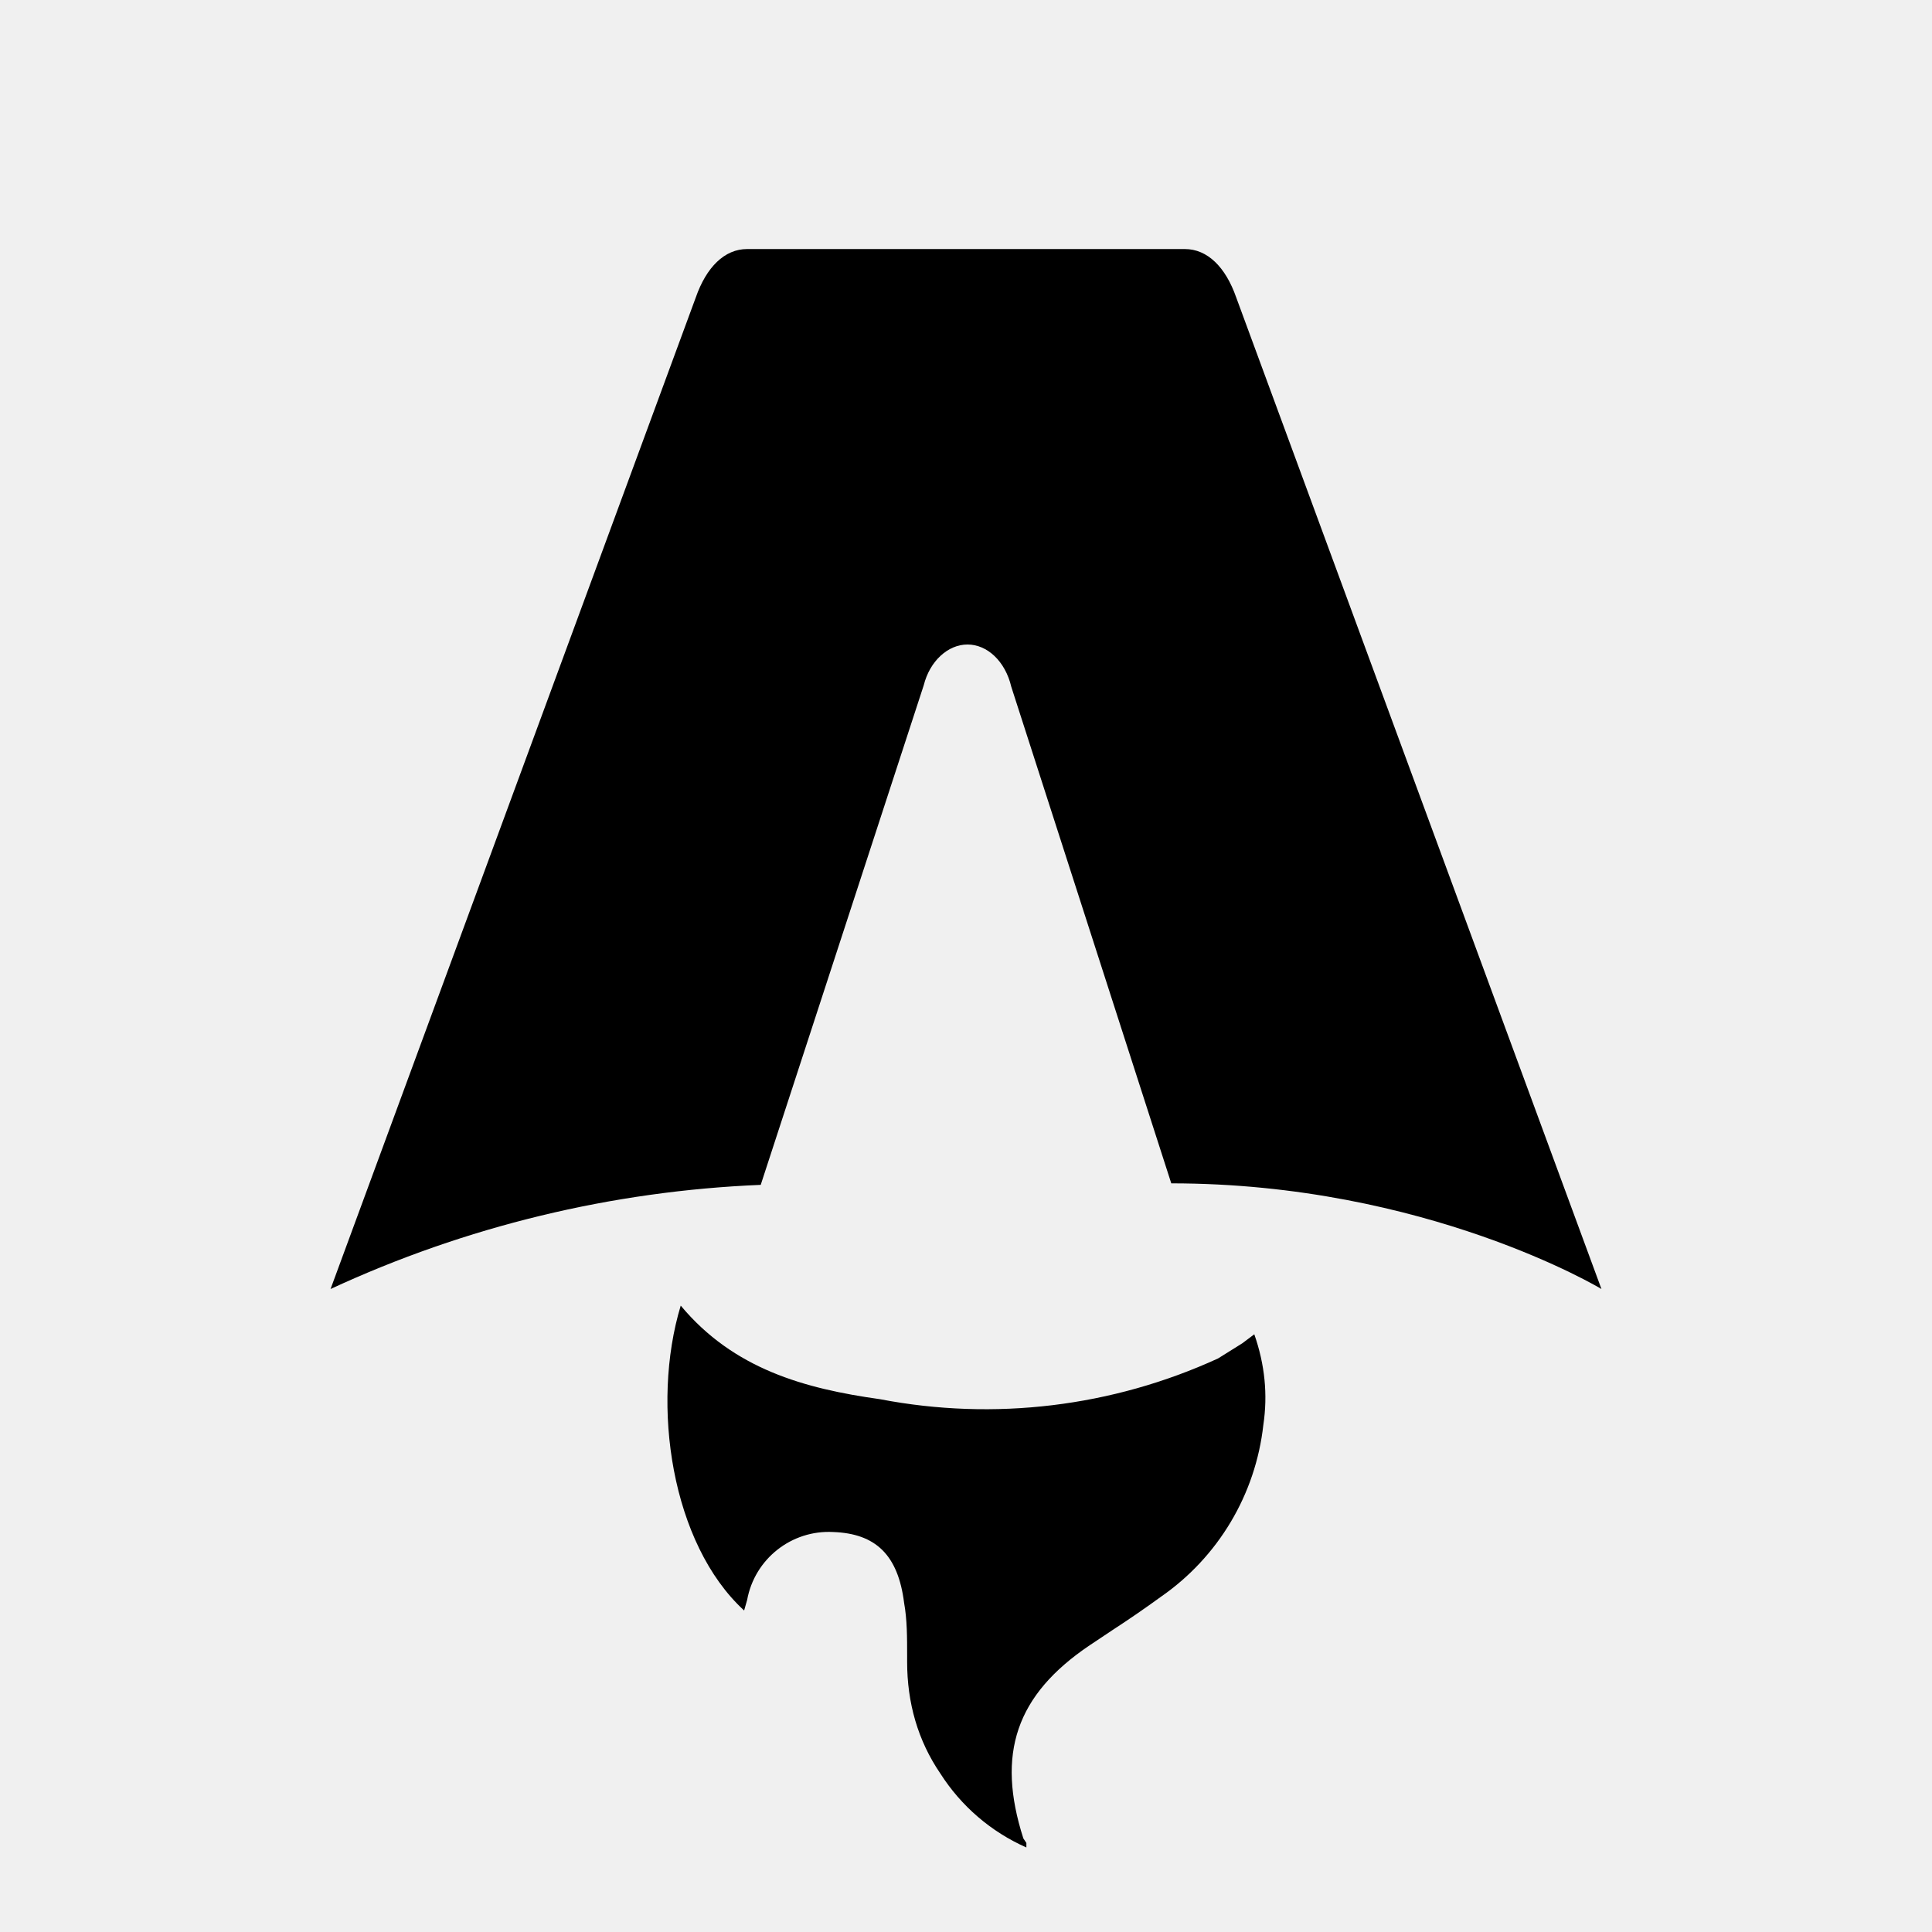
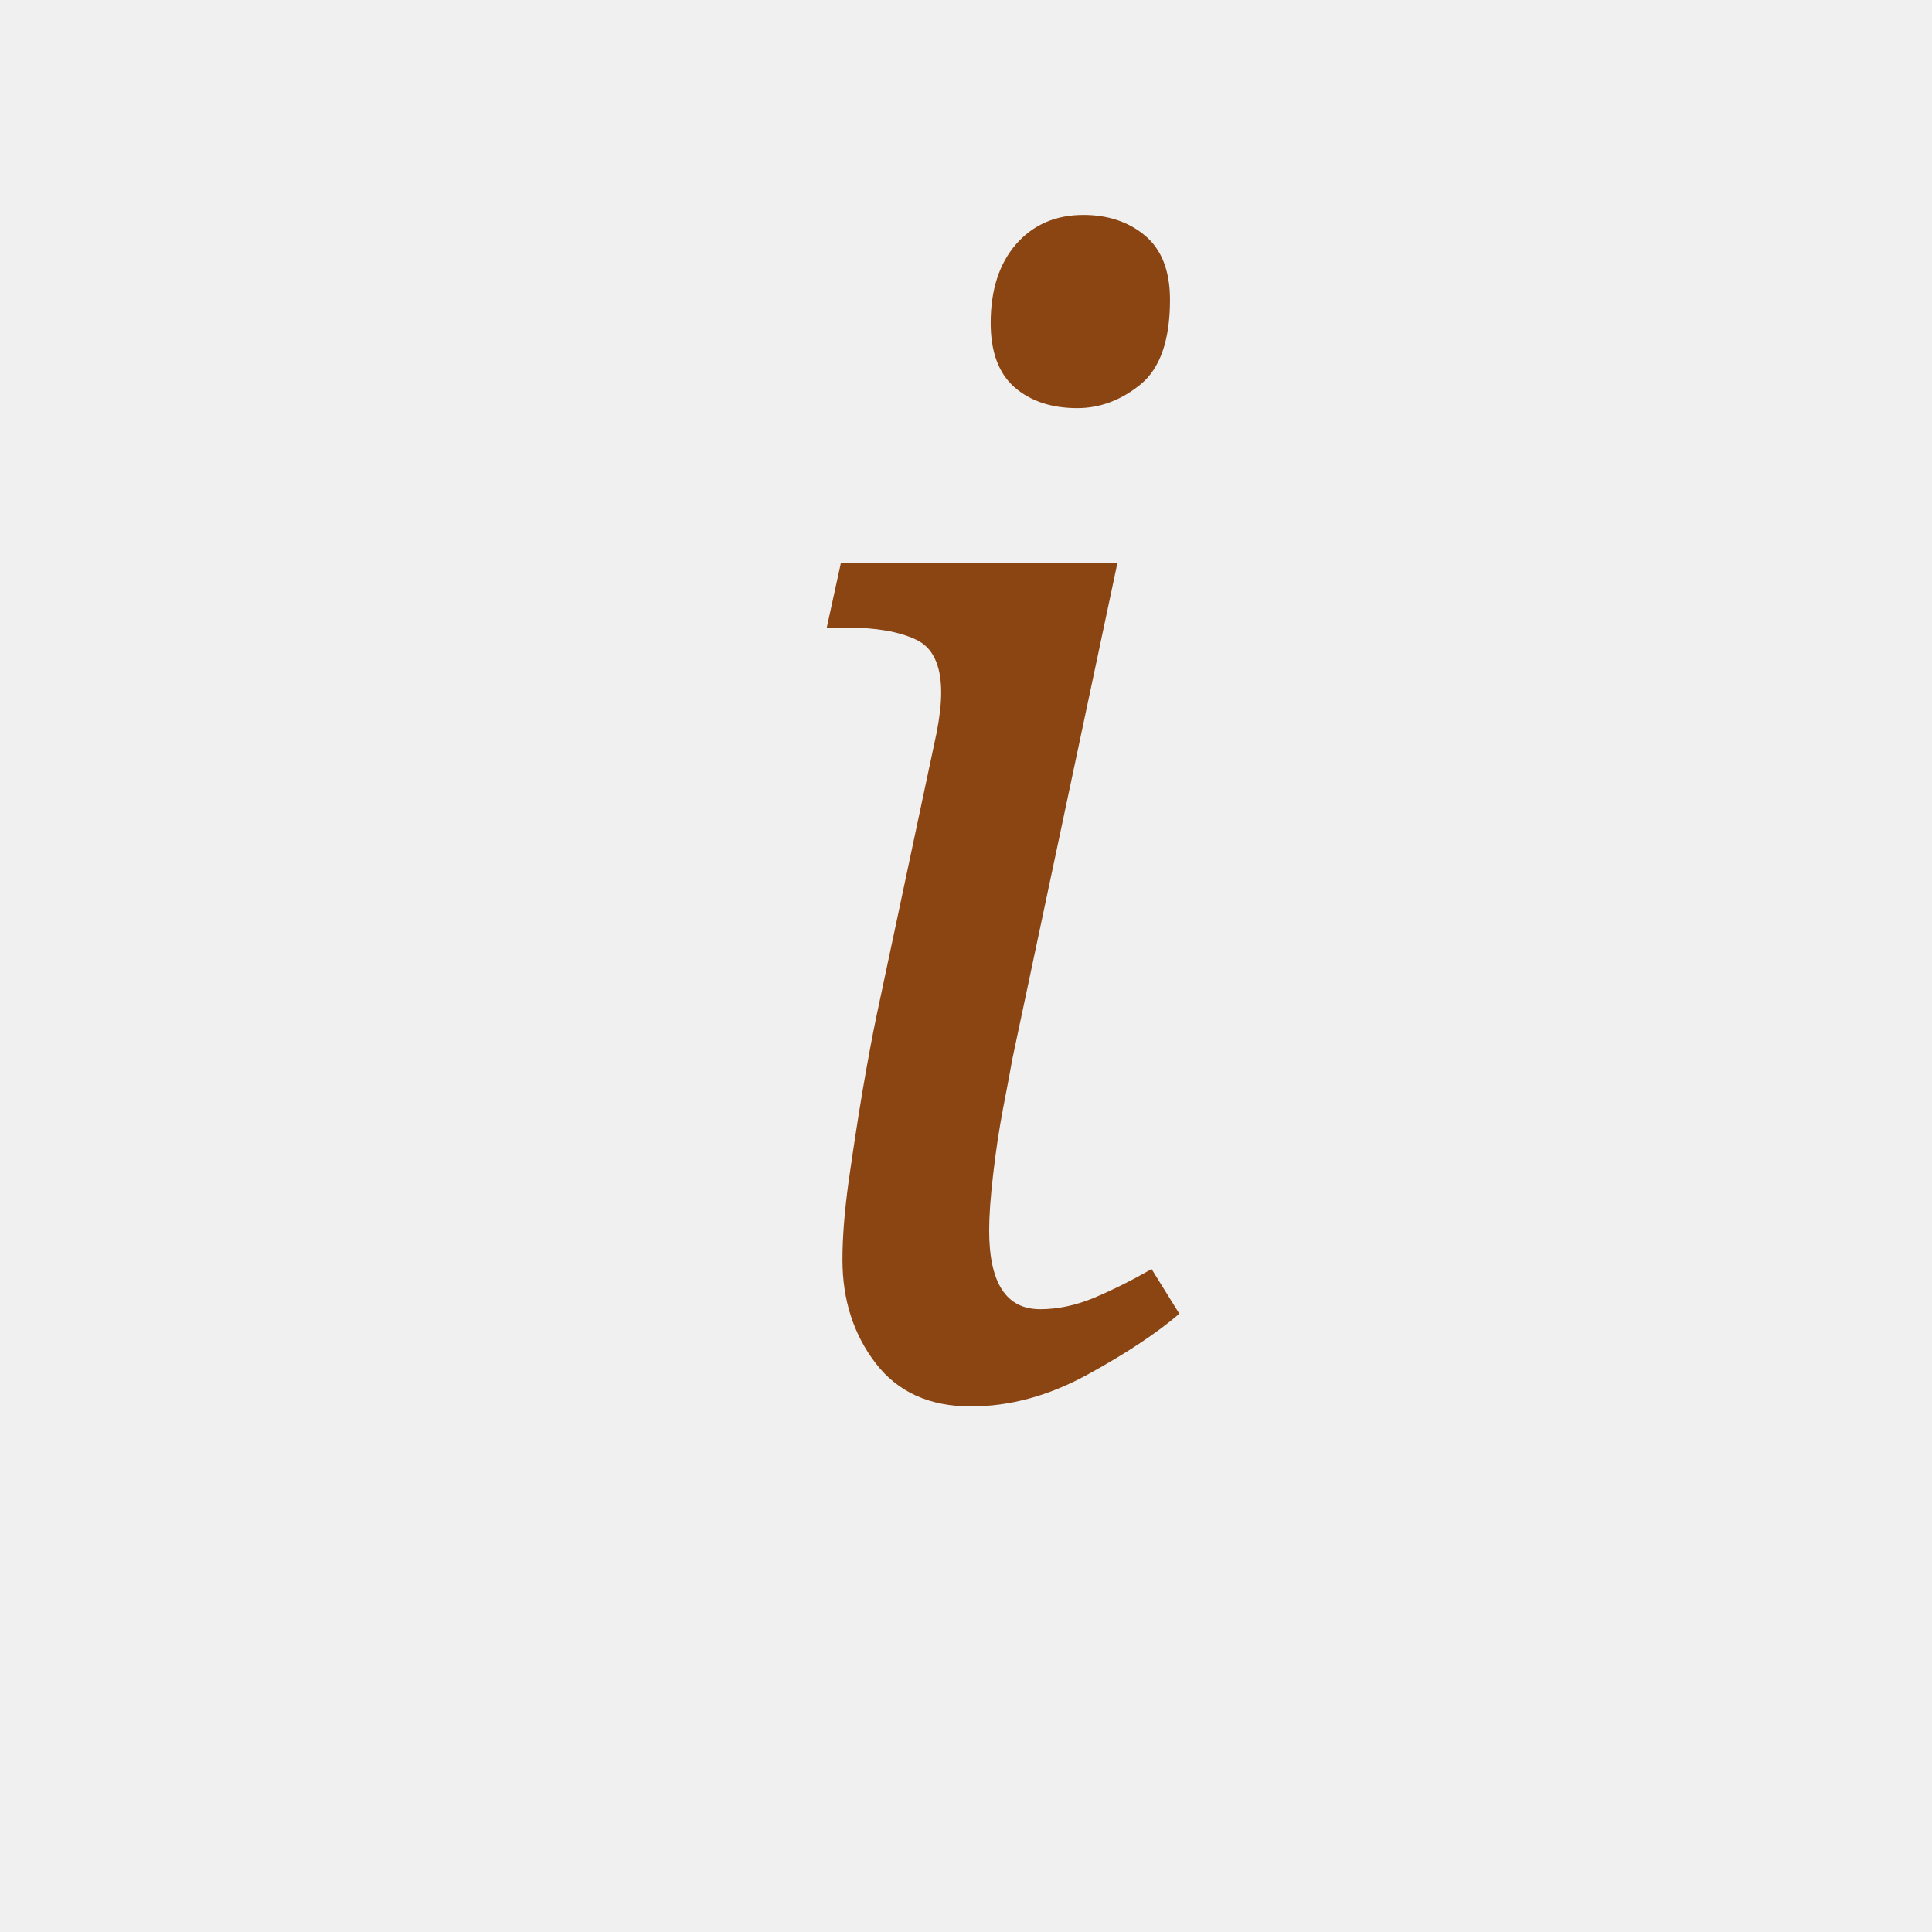
- <svg xmlns="http://www.w3.org/2000/svg" fill="none" viewBox="0 0 128 128">
-   <path d="M50.4 78.5a75.1 75.1 0 0 0-28.5 6.9l24.2-65.7c.7-2 1.9-3.2 3.4-3.2h29c1.5 0 2.7 1.2 3.4 3.2l24.2 65.7s-11.6-7-28.5-7L67 45.5c-.4-1.7-1.6-2.8-2.9-2.8-1.3 0-2.5 1.1-2.9 2.7L50.4 78.5Zm-1.1 28.2Zm-4.2-20.2c-2 6.6-.6 15.8 4.2 20.2a17.5 17.5 0 0 1 .2-.7 5.5 5.5 0 0 1 5.7-4.5c2.8.1 4.3 1.5 4.7 4.7.2 1.1.2 2.3.2 3.5v.4c0 2.7.7 5.2 2.2 7.4a13 13 0 0 0 5.7 4.9v-.3l-.2-.3c-1.8-5.6-.5-9.5 4.4-12.8l1.5-1a73 73 0 0 0 3.2-2.2 16 16 0 0 0 6.8-11.4c.3-2 .1-4-.6-6l-.8.6-1.6 1a37 37 0 0 1-22.4 2.7c-5-.7-9.7-2-13.2-6.2Z" />
+ <svg xmlns="http://www.w3.org/2000/svg" viewBox="0 0 100 100">
  <style>
-         path { fill: #000; }
-         @media (prefers-color-scheme: dark) {
-             path { fill: #FFF; }
-         }
-     </style>
+     text {
+       fill: #8B4513;
+       font-family: 'Crimson Pro', serif;
+       font-weight: 400;
+       font-style: italic;
+     }
+     @media (prefers-color-scheme: dark) {
+       text { fill: #D4A574; }
+     }
+   </style>
+   <text x="50" y="72" font-size="80" text-anchor="middle">i</text>
</svg>
